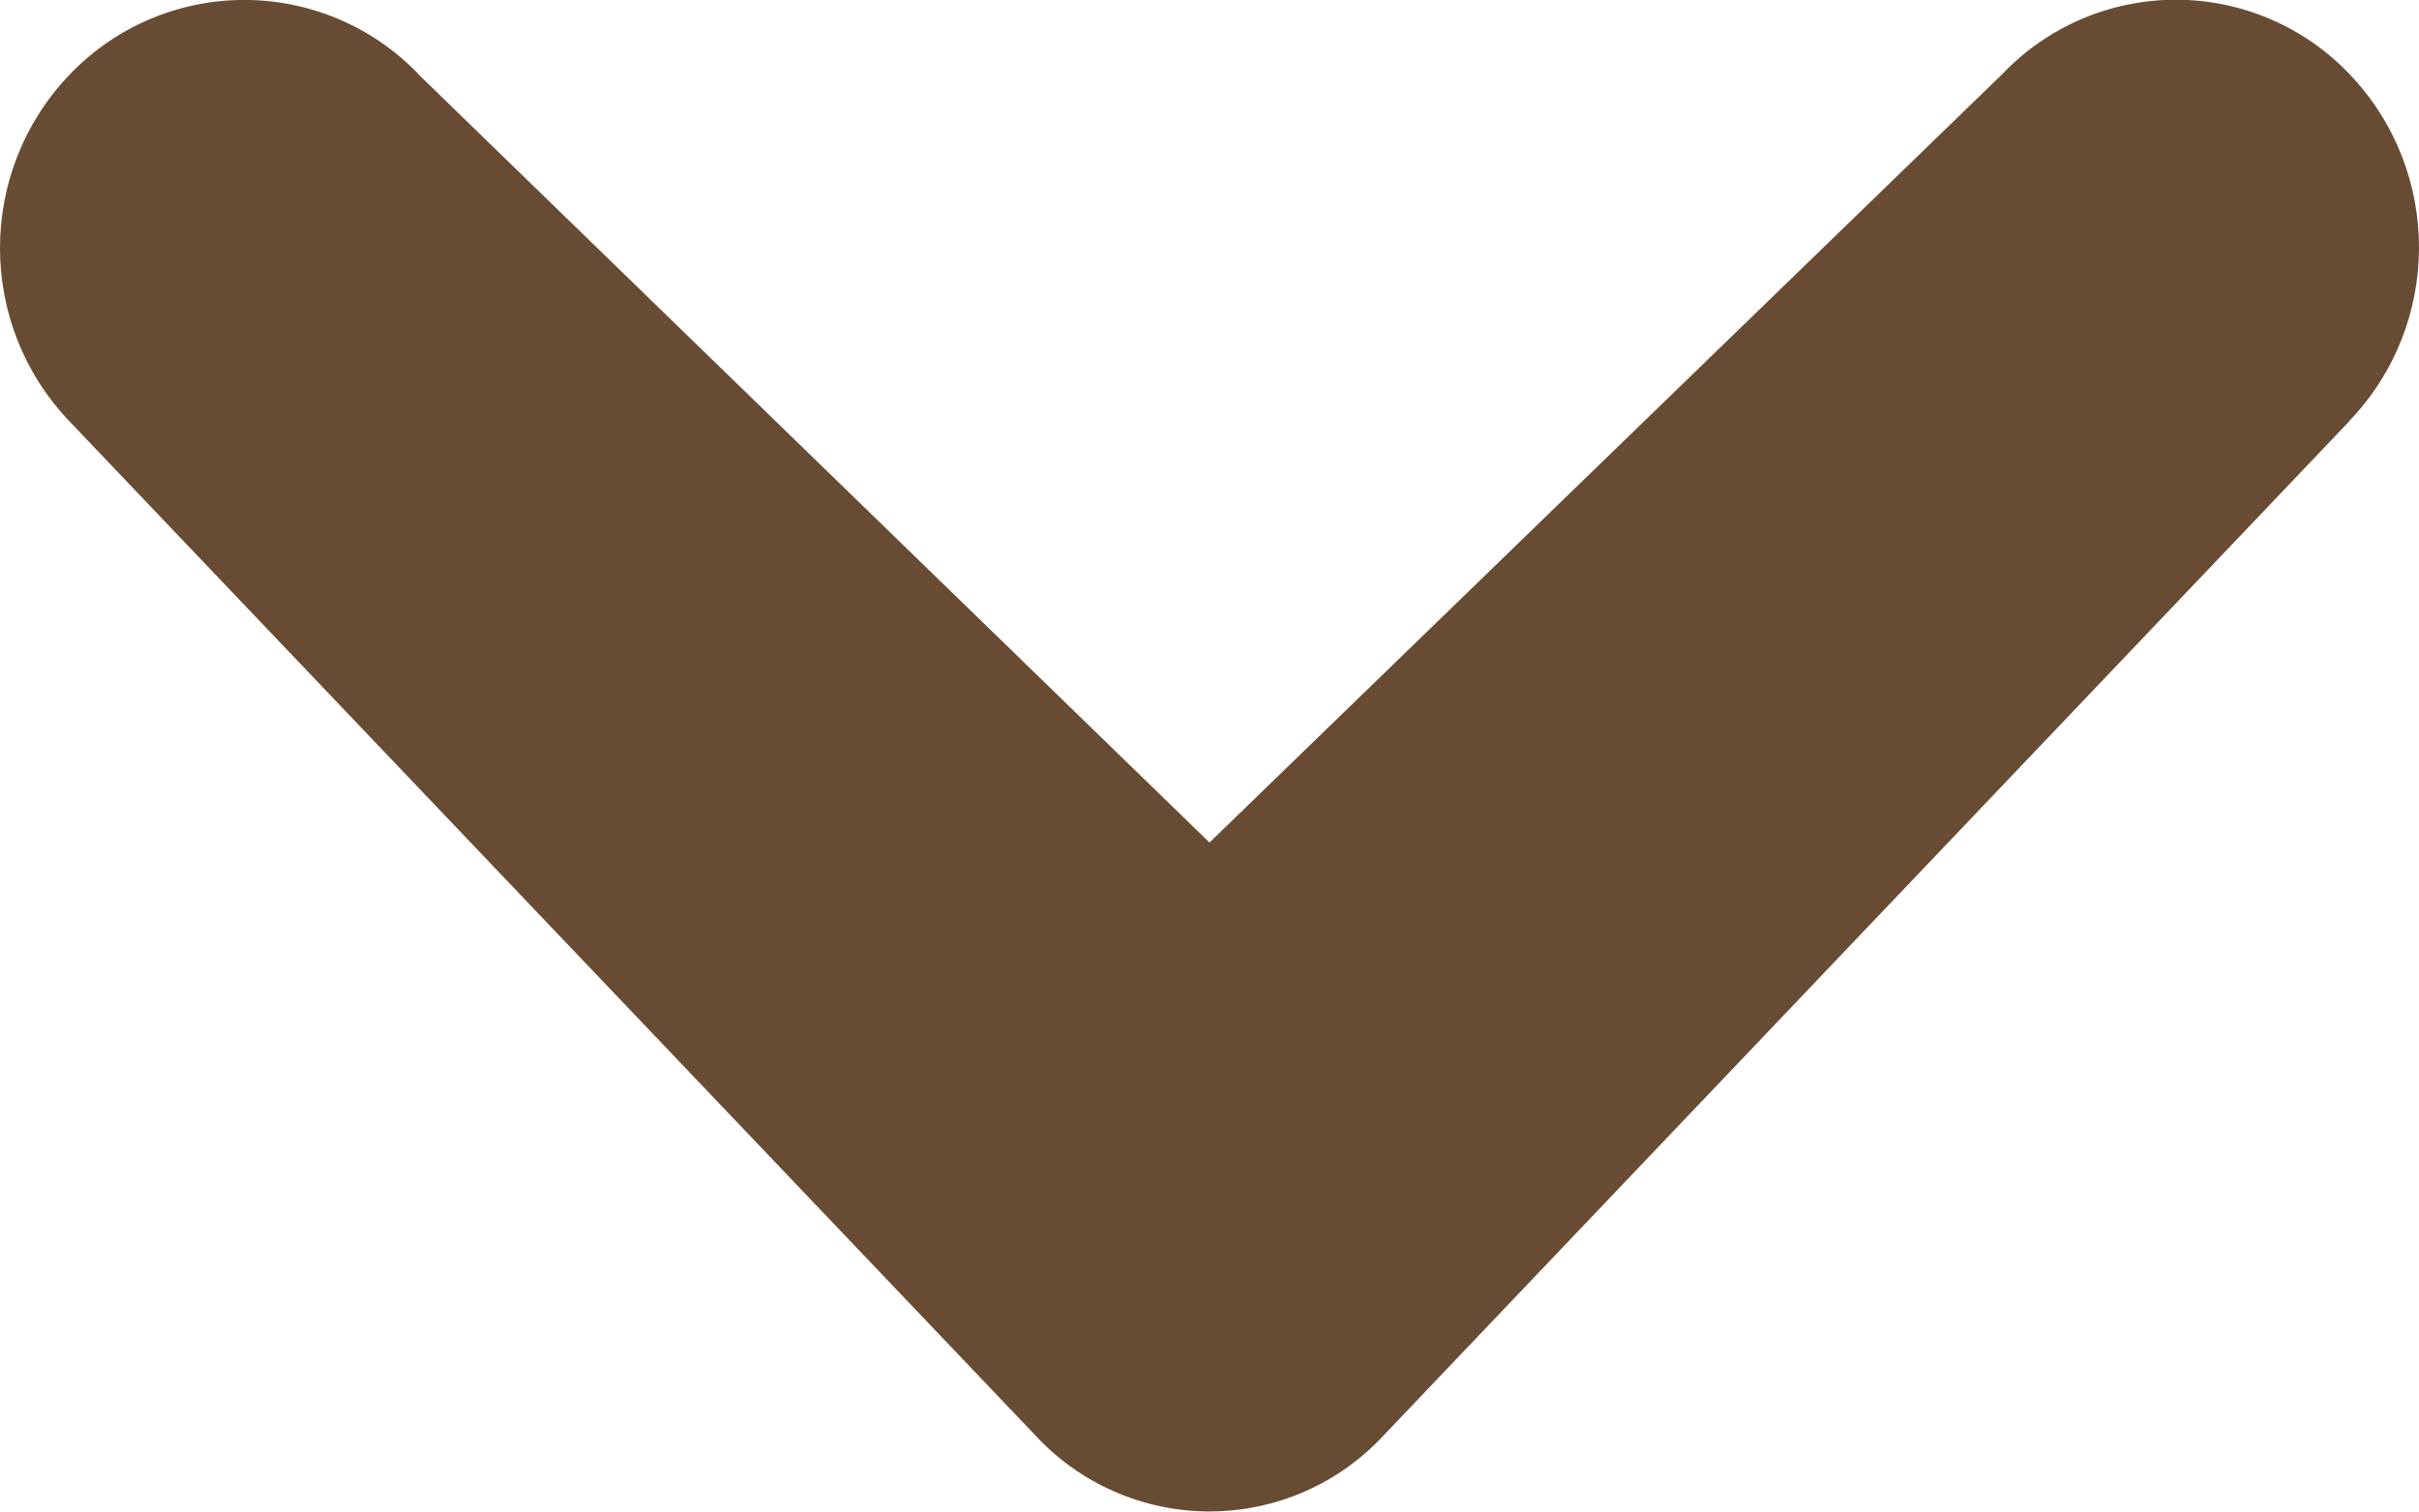
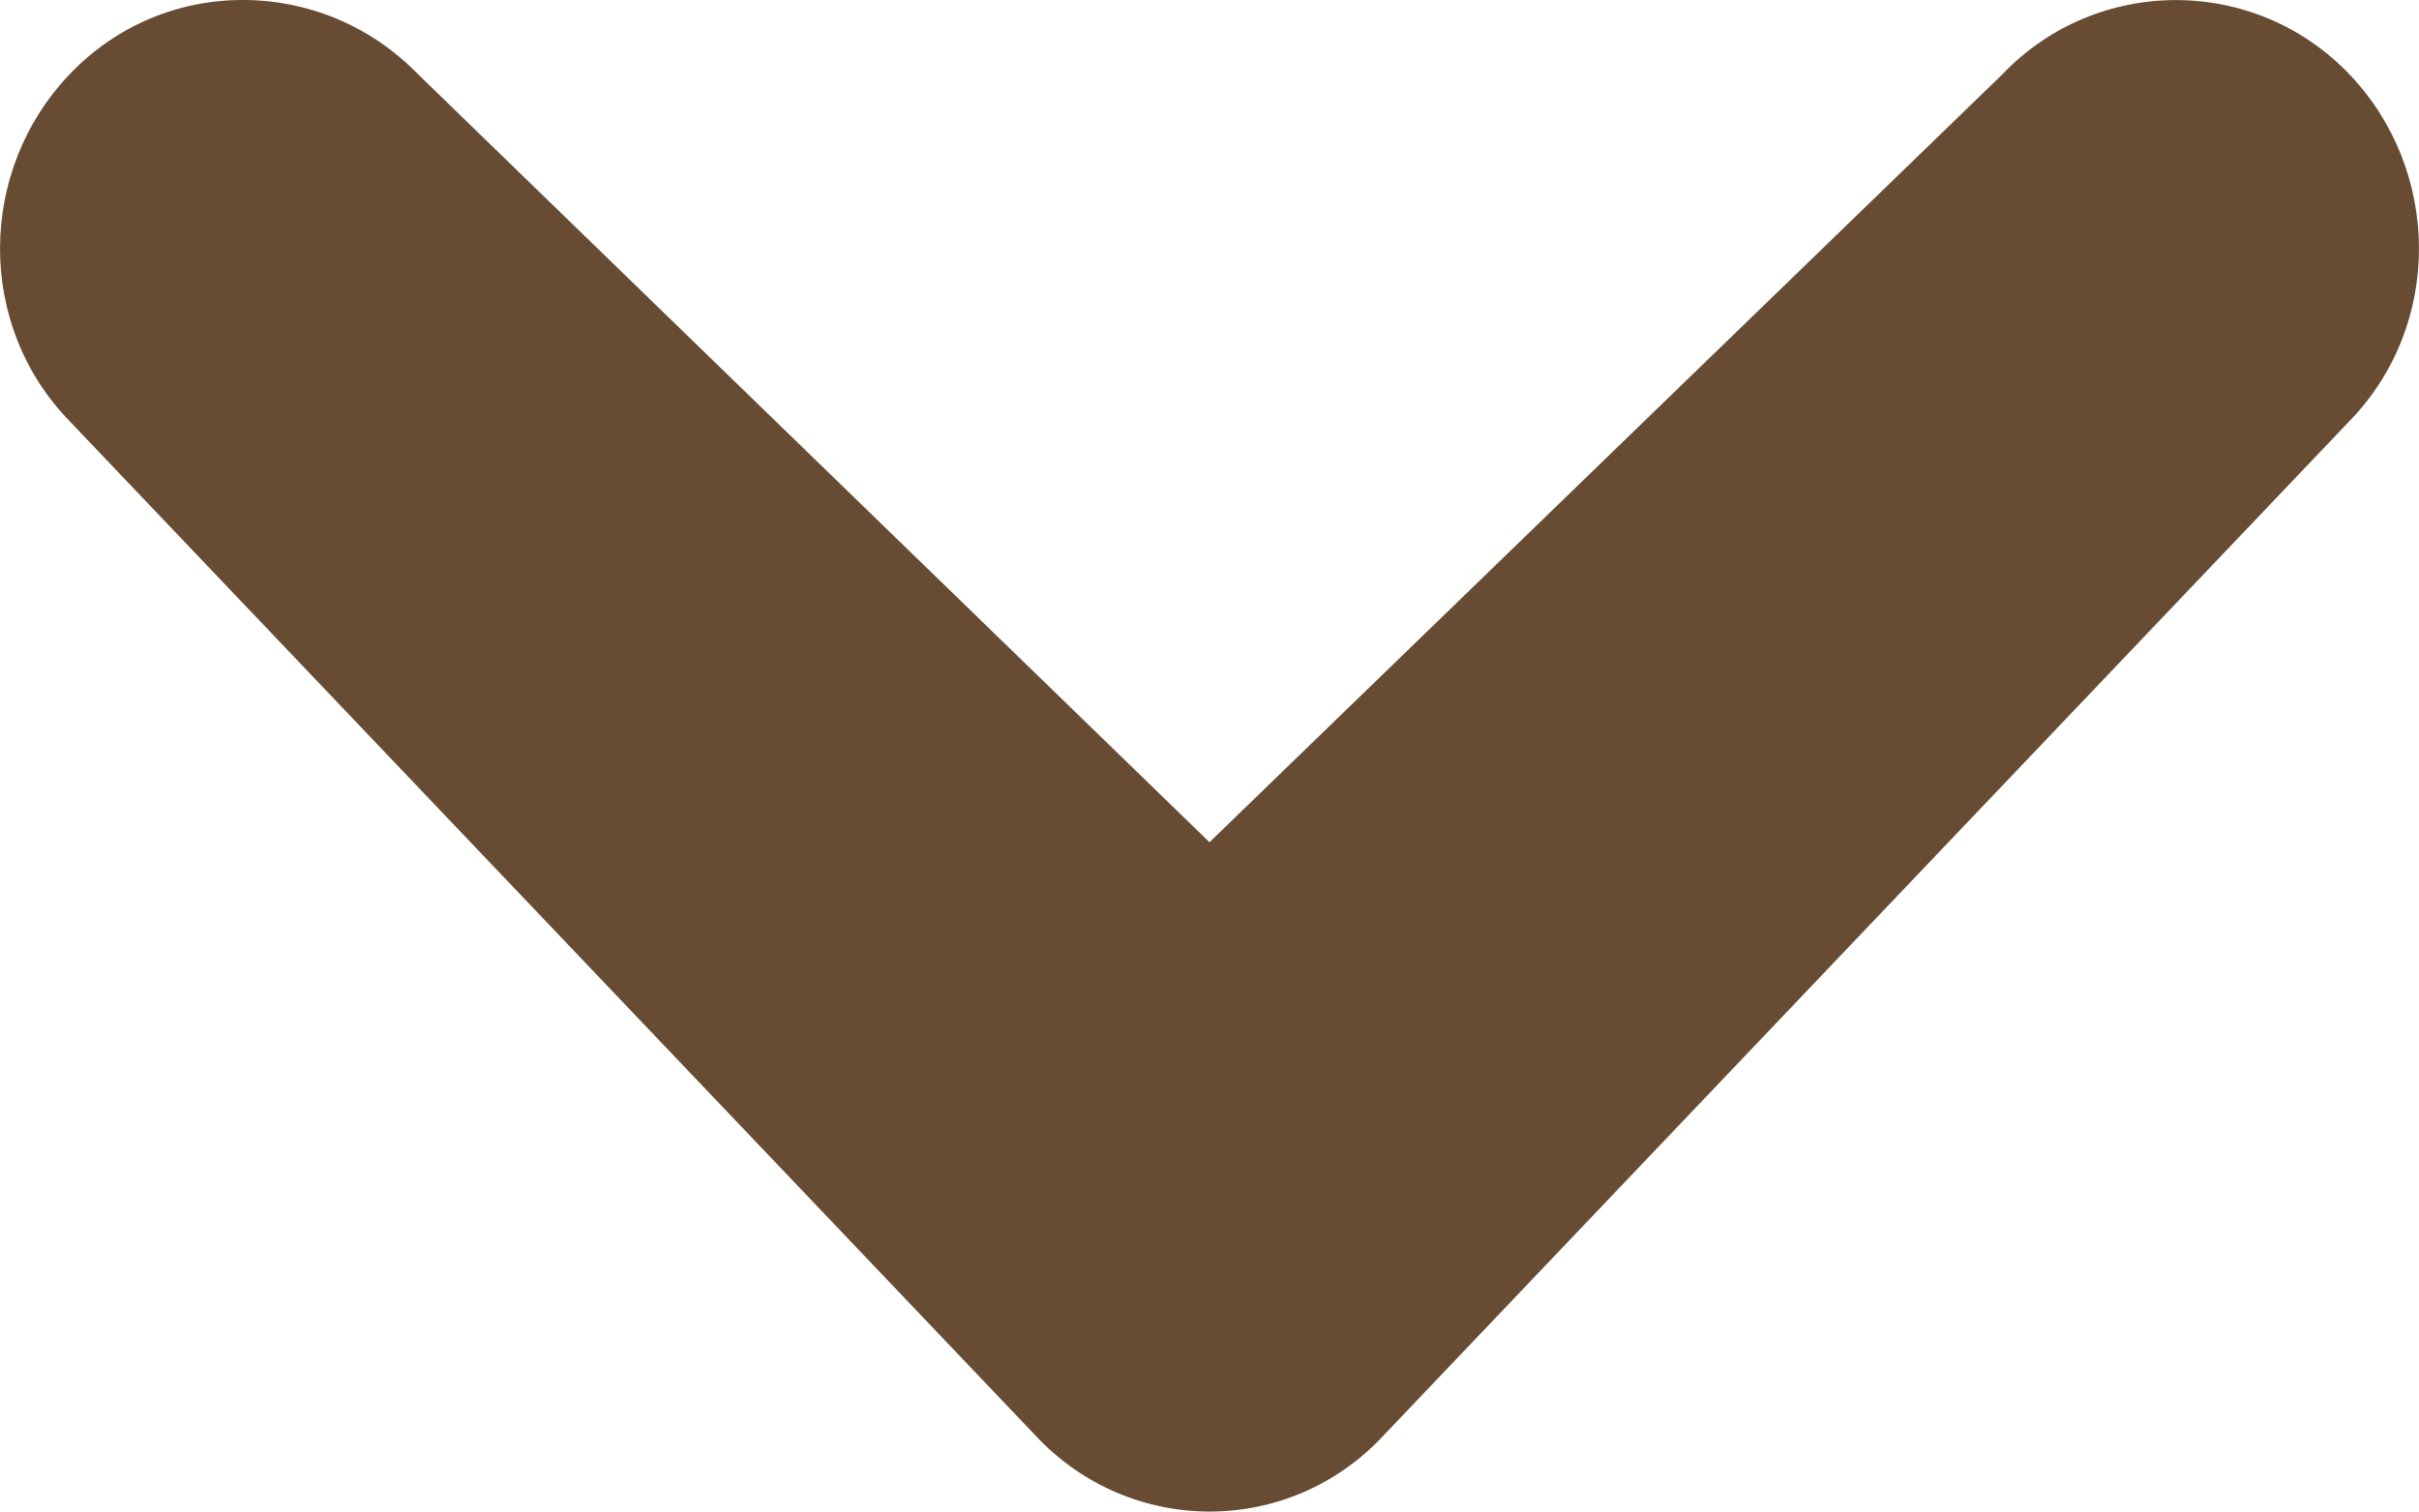
<svg xmlns="http://www.w3.org/2000/svg" width="8" height="5" viewBox="0 0 8 5">
-   <path fill="#674C33" d="M7.769 1.394L4.577 4.747a.785.785 0 01-1.154 0L.23 1.394a.83.83 0 010-1.147A.799.799 0 011.379.24l.005.006L4 2.787 6.621.246a.793.793 0 011.15 0 .83.83 0 01-.002 1.147z" />
+   <path fill="#674C33" d="M7.769 1.394L4.577 4.747C4.264 5.085 3.736 5.084 3.423 4.747L0.231 1.394C-0.081 1.074 -0.072 0.563 0.229 0.247C0.545 -0.086 1.065 -0.077 1.378 0.241L1.384 0.247L4 2.786L6.621 0.247C6.934 -0.082 7.458 -0.082 7.771 0.247C8.072 0.563 8.081 1.074 7.769 1.394Z" />
</svg>
